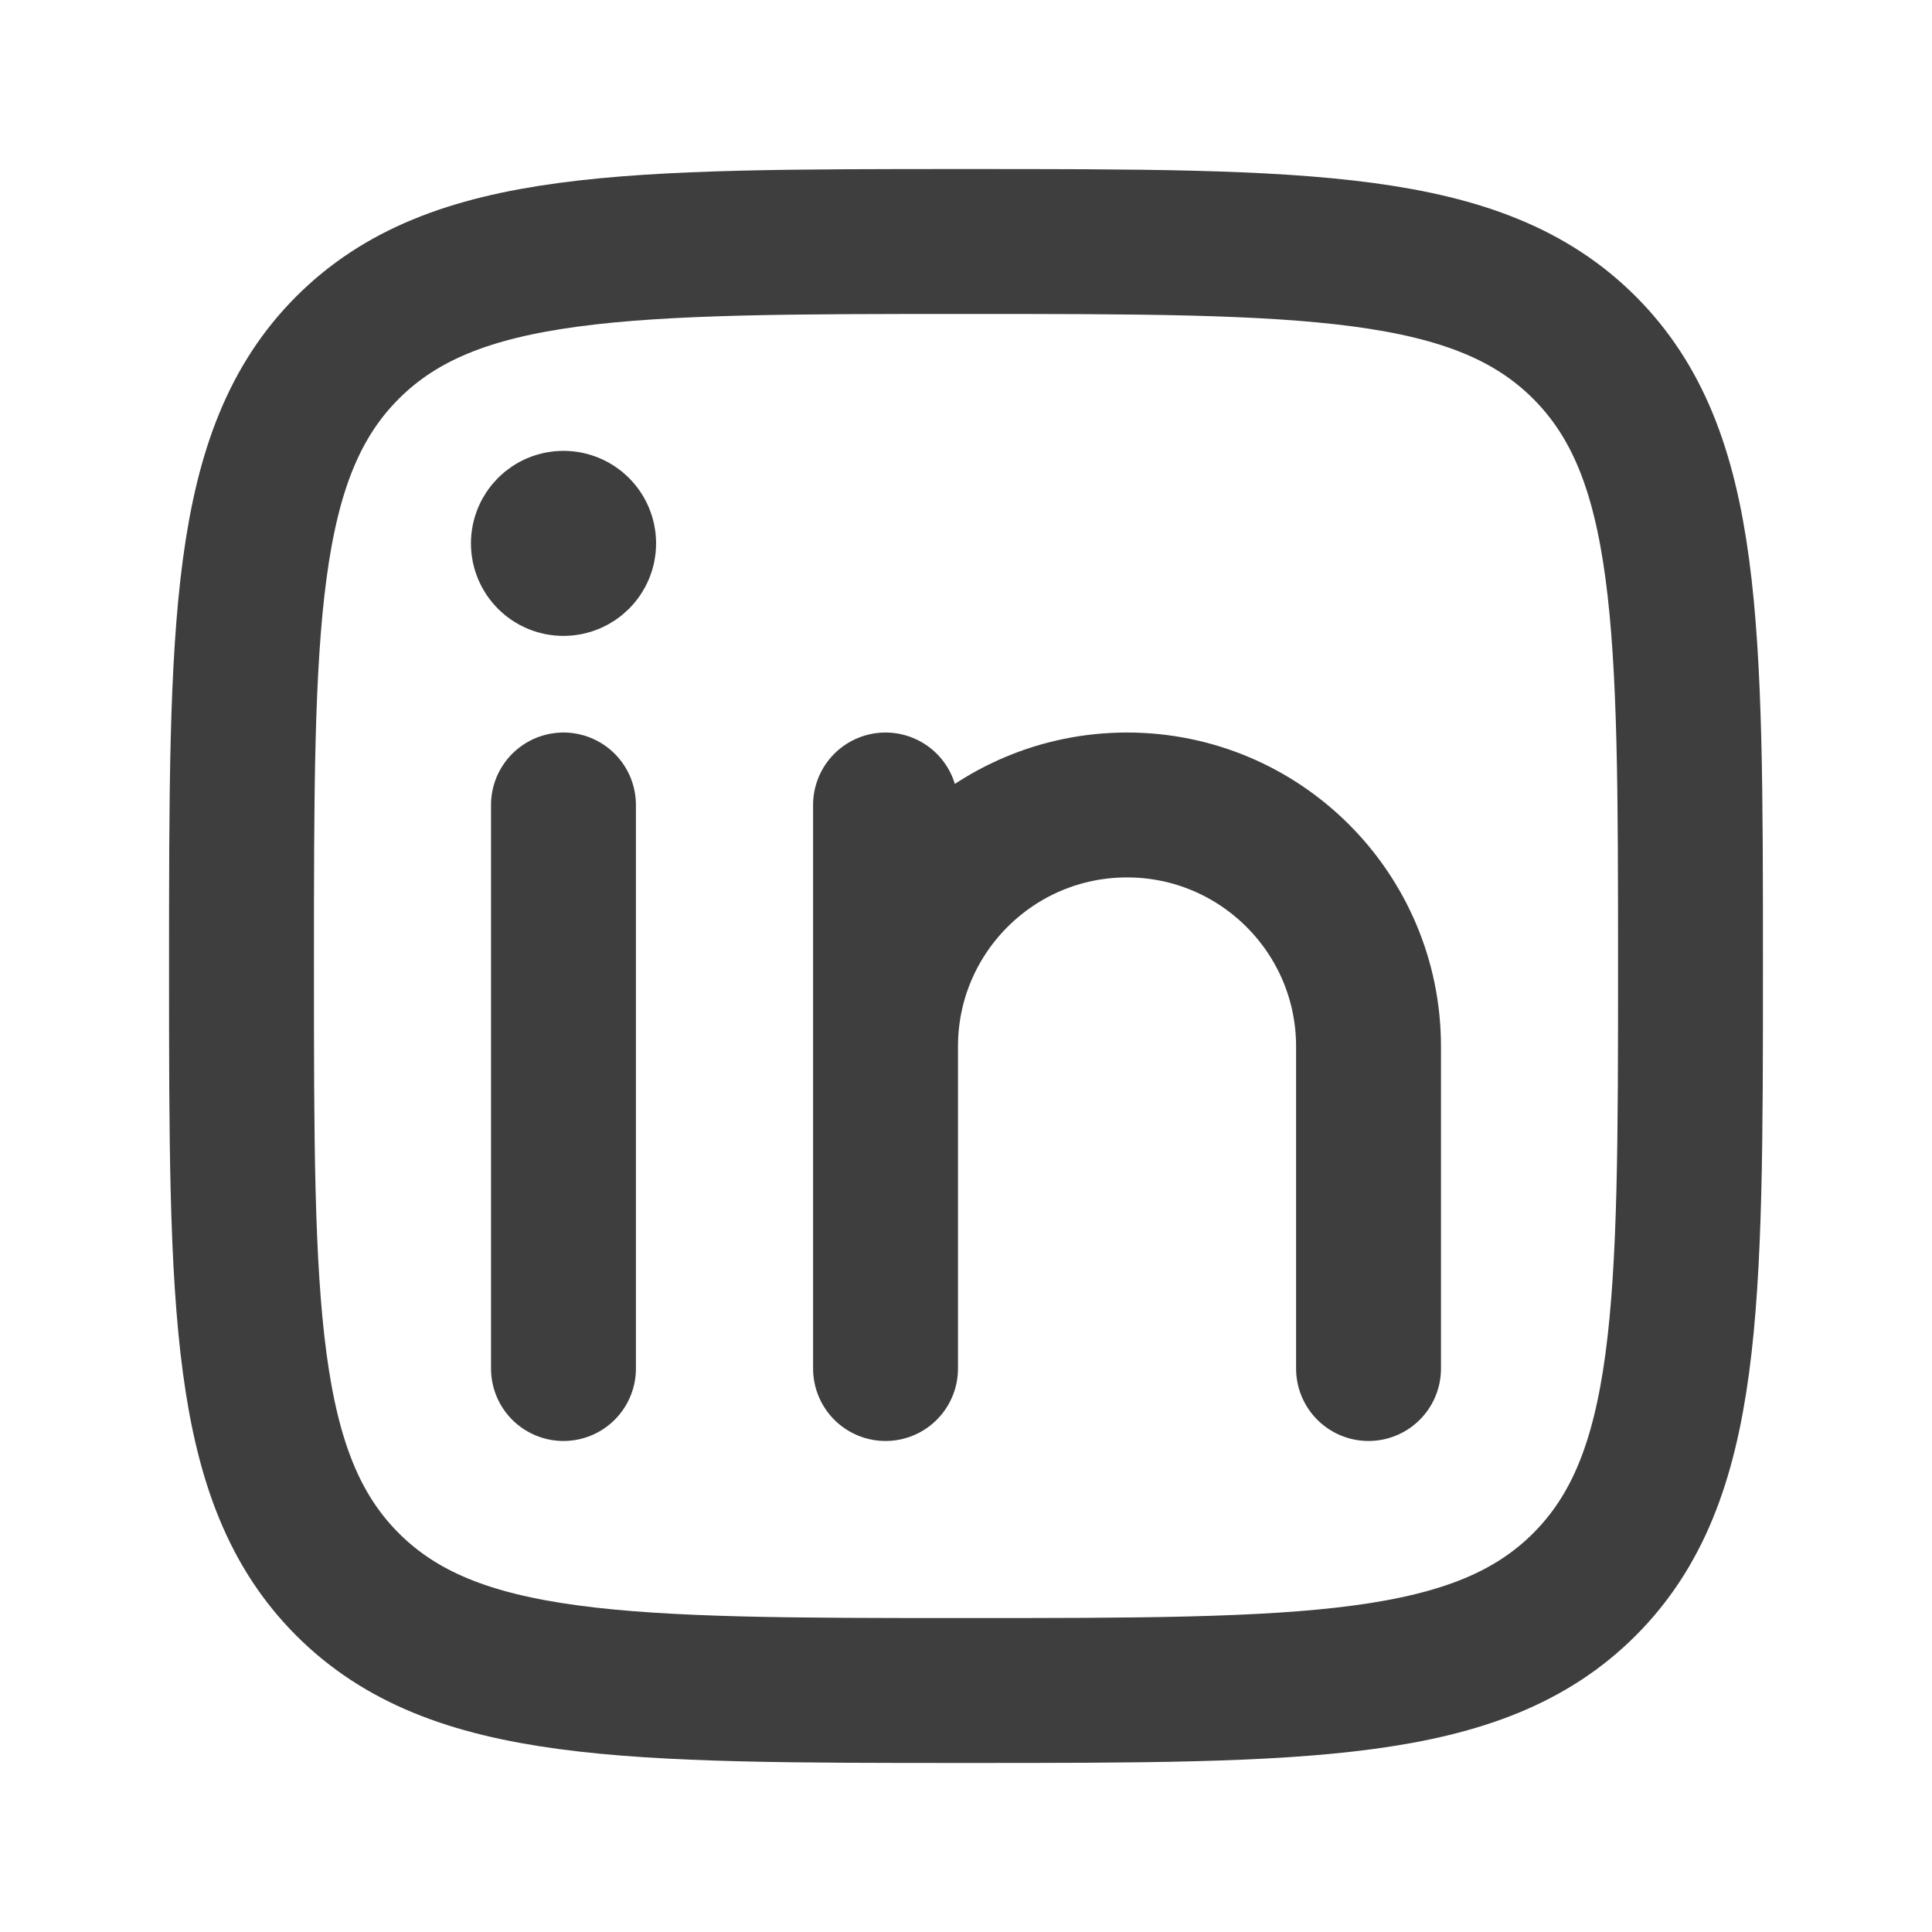
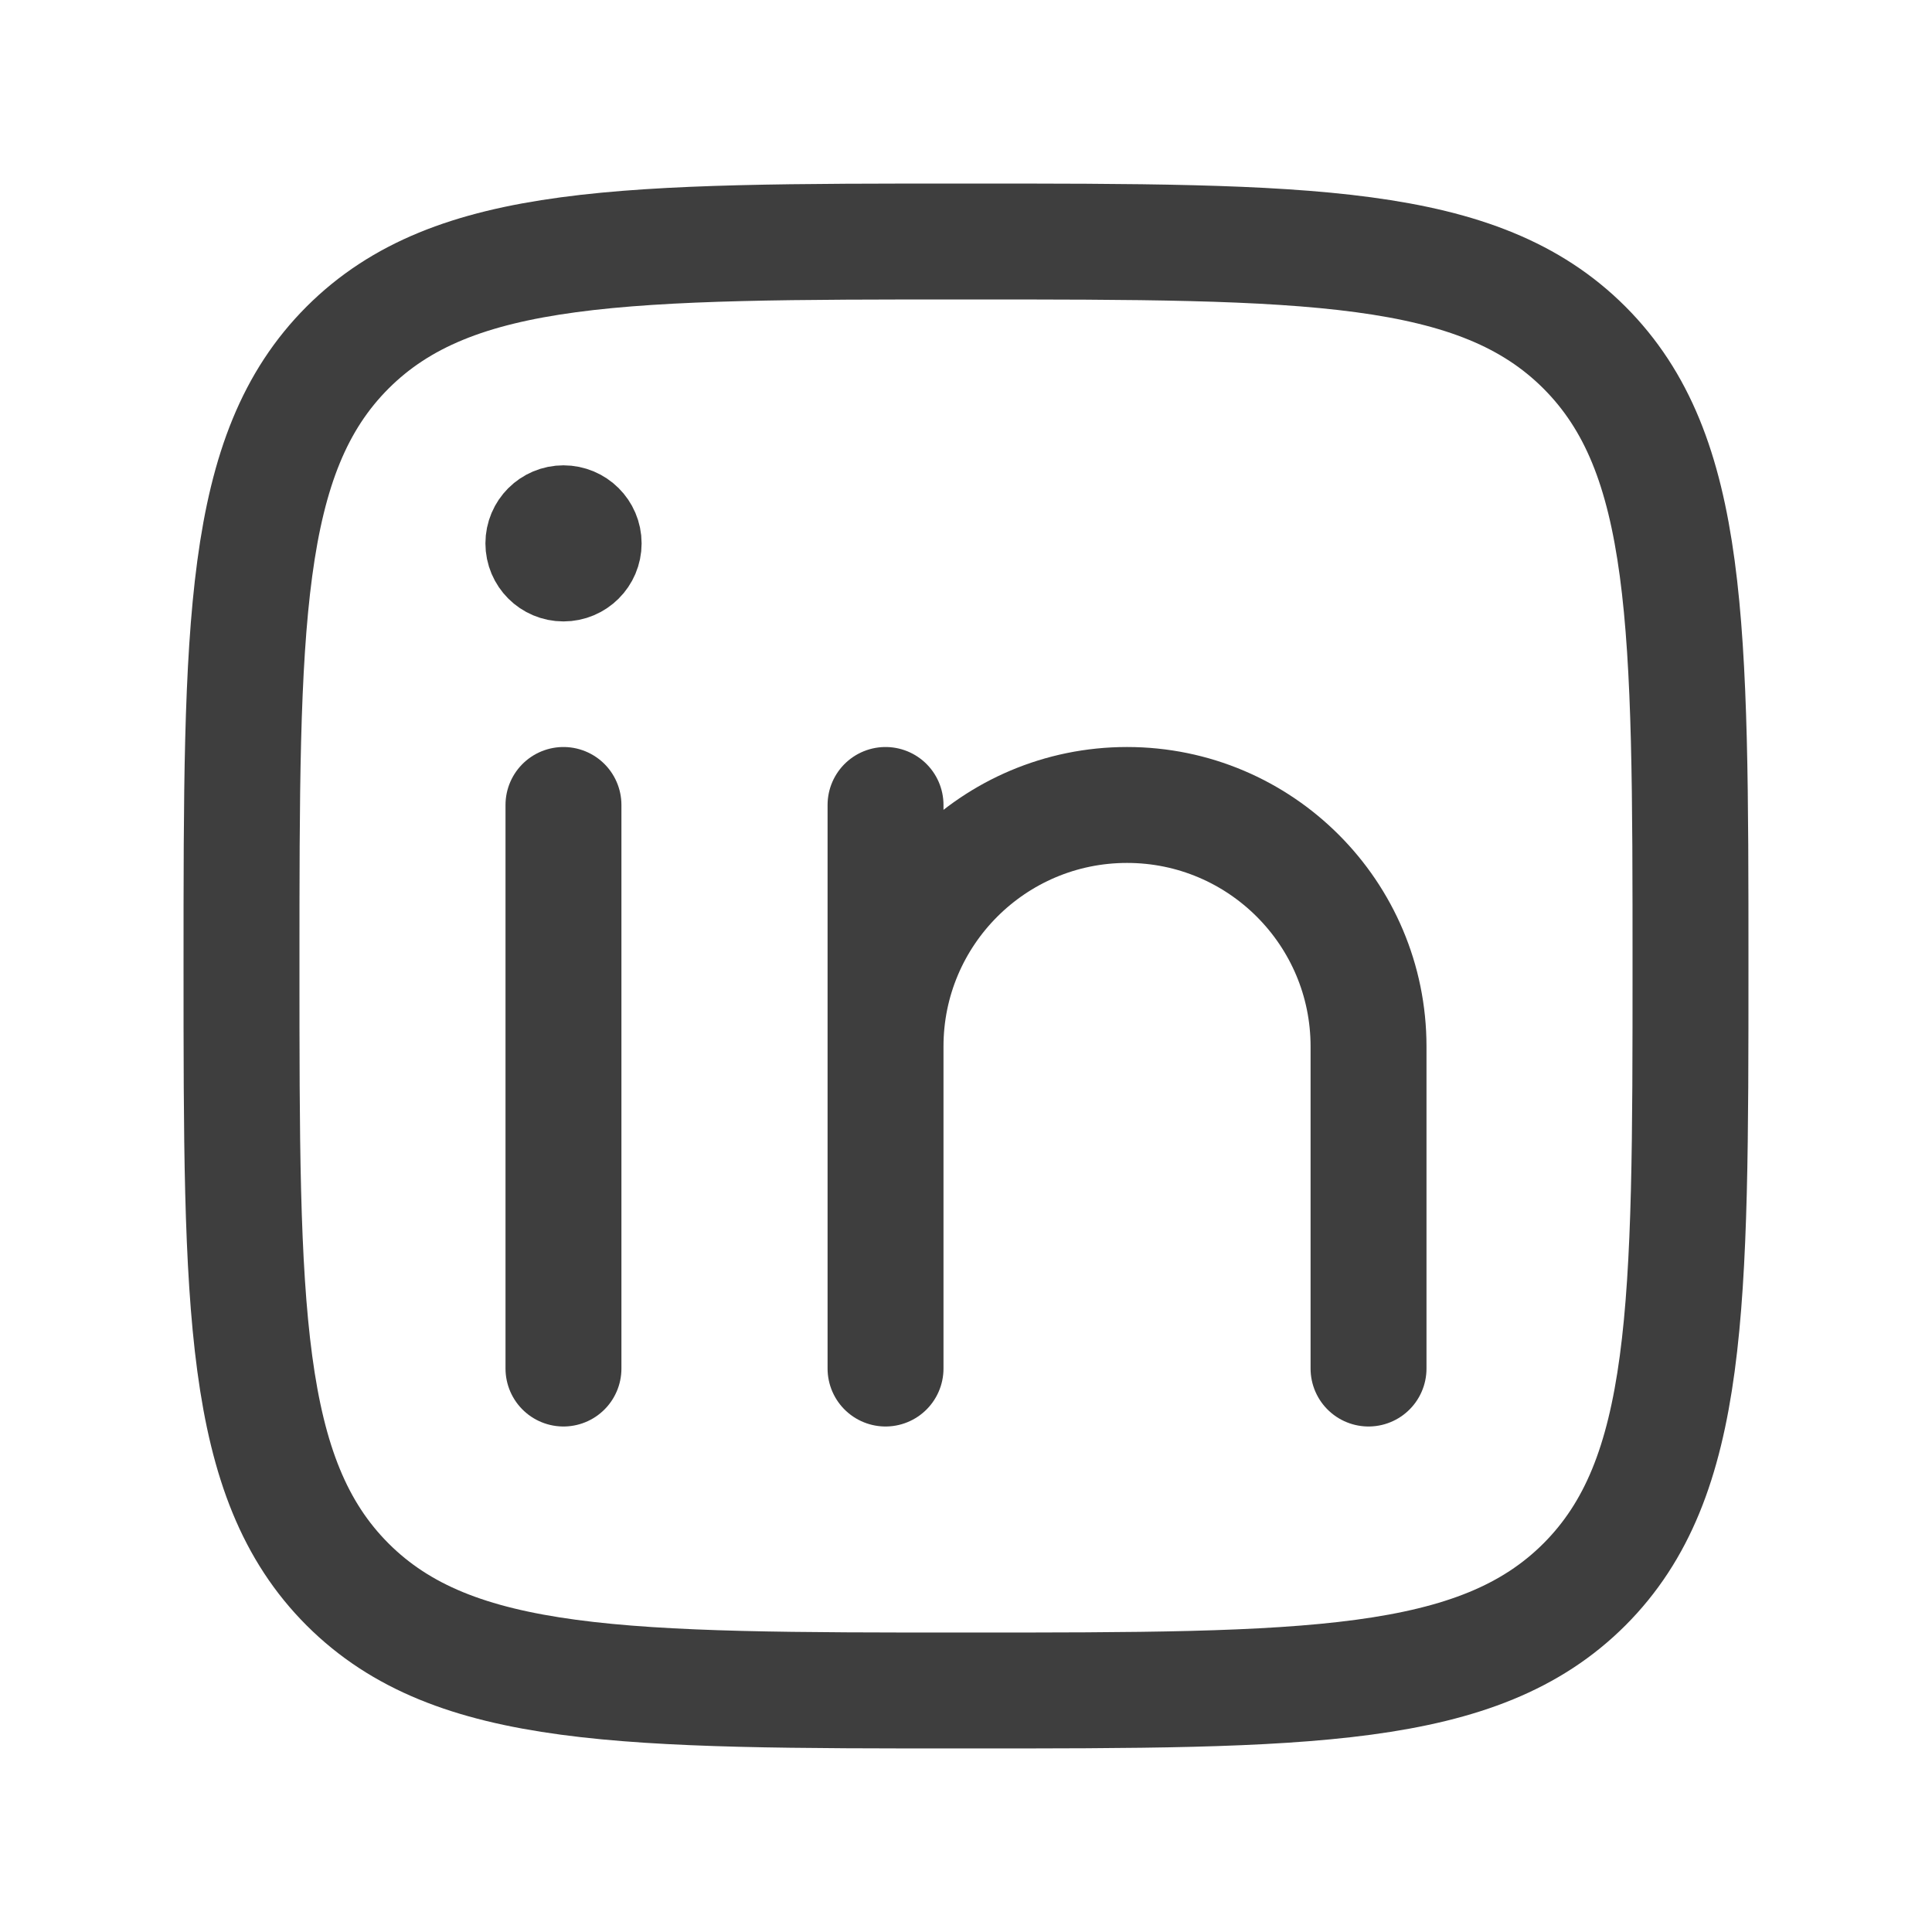
<svg xmlns="http://www.w3.org/2000/svg" preserveAspectRatio="none" overflow="visible" style="display: block;" width="20" height="20" viewBox="0 0 20 20" fill="none">
  <g id="linkedin-01">
-     <path id="Vector" d="M5.833 8.333V14.167" stroke="#3E3E3E" stroke-width="1.5" stroke-linecap="round" stroke-linejoin="round" />
-     <path id="Vector_2" d="M9.167 10.833V14.167M9.167 10.833C9.167 9.453 10.286 8.333 11.667 8.333C13.047 8.333 14.167 9.453 14.167 10.833V14.167M9.167 10.833V8.333" stroke="#3E3E3E" stroke-width="1.5" stroke-linecap="round" stroke-linejoin="round" />
-     <path id="Vector_3" d="M5.938 5.625H5.833M6.042 5.625C6.042 5.74 5.948 5.833 5.833 5.833C5.718 5.833 5.625 5.74 5.625 5.625C5.625 5.51 5.718 5.417 5.833 5.417C5.948 5.417 6.042 5.51 6.042 5.625Z" stroke="#3E3E3E" stroke-width="1.5" stroke-linecap="round" stroke-linejoin="round" />
-     <path id="Vector_4" d="M2.5 10C2.5 6.464 2.5 4.697 3.598 3.598C4.697 2.5 6.464 2.5 10 2.5C13.536 2.5 15.303 2.5 16.402 3.598C17.5 4.697 17.5 6.464 17.5 10C17.5 13.536 17.5 15.303 16.402 16.402C15.303 17.5 13.536 17.5 10 17.5C6.464 17.5 4.697 17.5 3.598 16.402C2.5 15.303 2.5 13.536 2.5 10Z" stroke="#3E3E3E" stroke-width="1.5" stroke-linecap="round" stroke-linejoin="round" />
+     <path id="Vector" d="M5.833 8.333V14.167" stroke="#3E3E3E" stroke-width="1.2" stroke-linecap="round" stroke-linejoin="round" />
+     <path id="Vector_2" d="M9.167 10.833V14.167M9.167 10.833C9.167 9.453 10.286 8.333 11.667 8.333C13.047 8.333 14.167 9.453 14.167 10.833V14.167M9.167 10.833V8.333" stroke="#3E3E3E" stroke-width="1.2" stroke-linecap="round" stroke-linejoin="round" />
+     <path id="Vector_3" d="M5.938 5.625H5.833M6.042 5.625C6.042 5.74 5.948 5.833 5.833 5.833C5.718 5.833 5.625 5.74 5.625 5.625C5.625 5.51 5.718 5.417 5.833 5.417C5.948 5.417 6.042 5.51 6.042 5.625Z" stroke="#3E3E3E" stroke-width="1.2" stroke-linecap="round" stroke-linejoin="round" />
+     <path id="Vector_4" d="M2.5 10C2.5 6.464 2.5 4.697 3.598 3.598C4.697 2.5 6.464 2.5 10 2.5C13.536 2.5 15.303 2.5 16.402 3.598C17.5 4.697 17.5 6.464 17.5 10C17.5 13.536 17.5 15.303 16.402 16.402C15.303 17.5 13.536 17.5 10 17.5C6.464 17.5 4.697 17.5 3.598 16.402C2.5 15.303 2.5 13.536 2.5 10Z" stroke="#3E3E3E" stroke-width="1.2" stroke-linecap="round" stroke-linejoin="round" />
  </g>
</svg>
